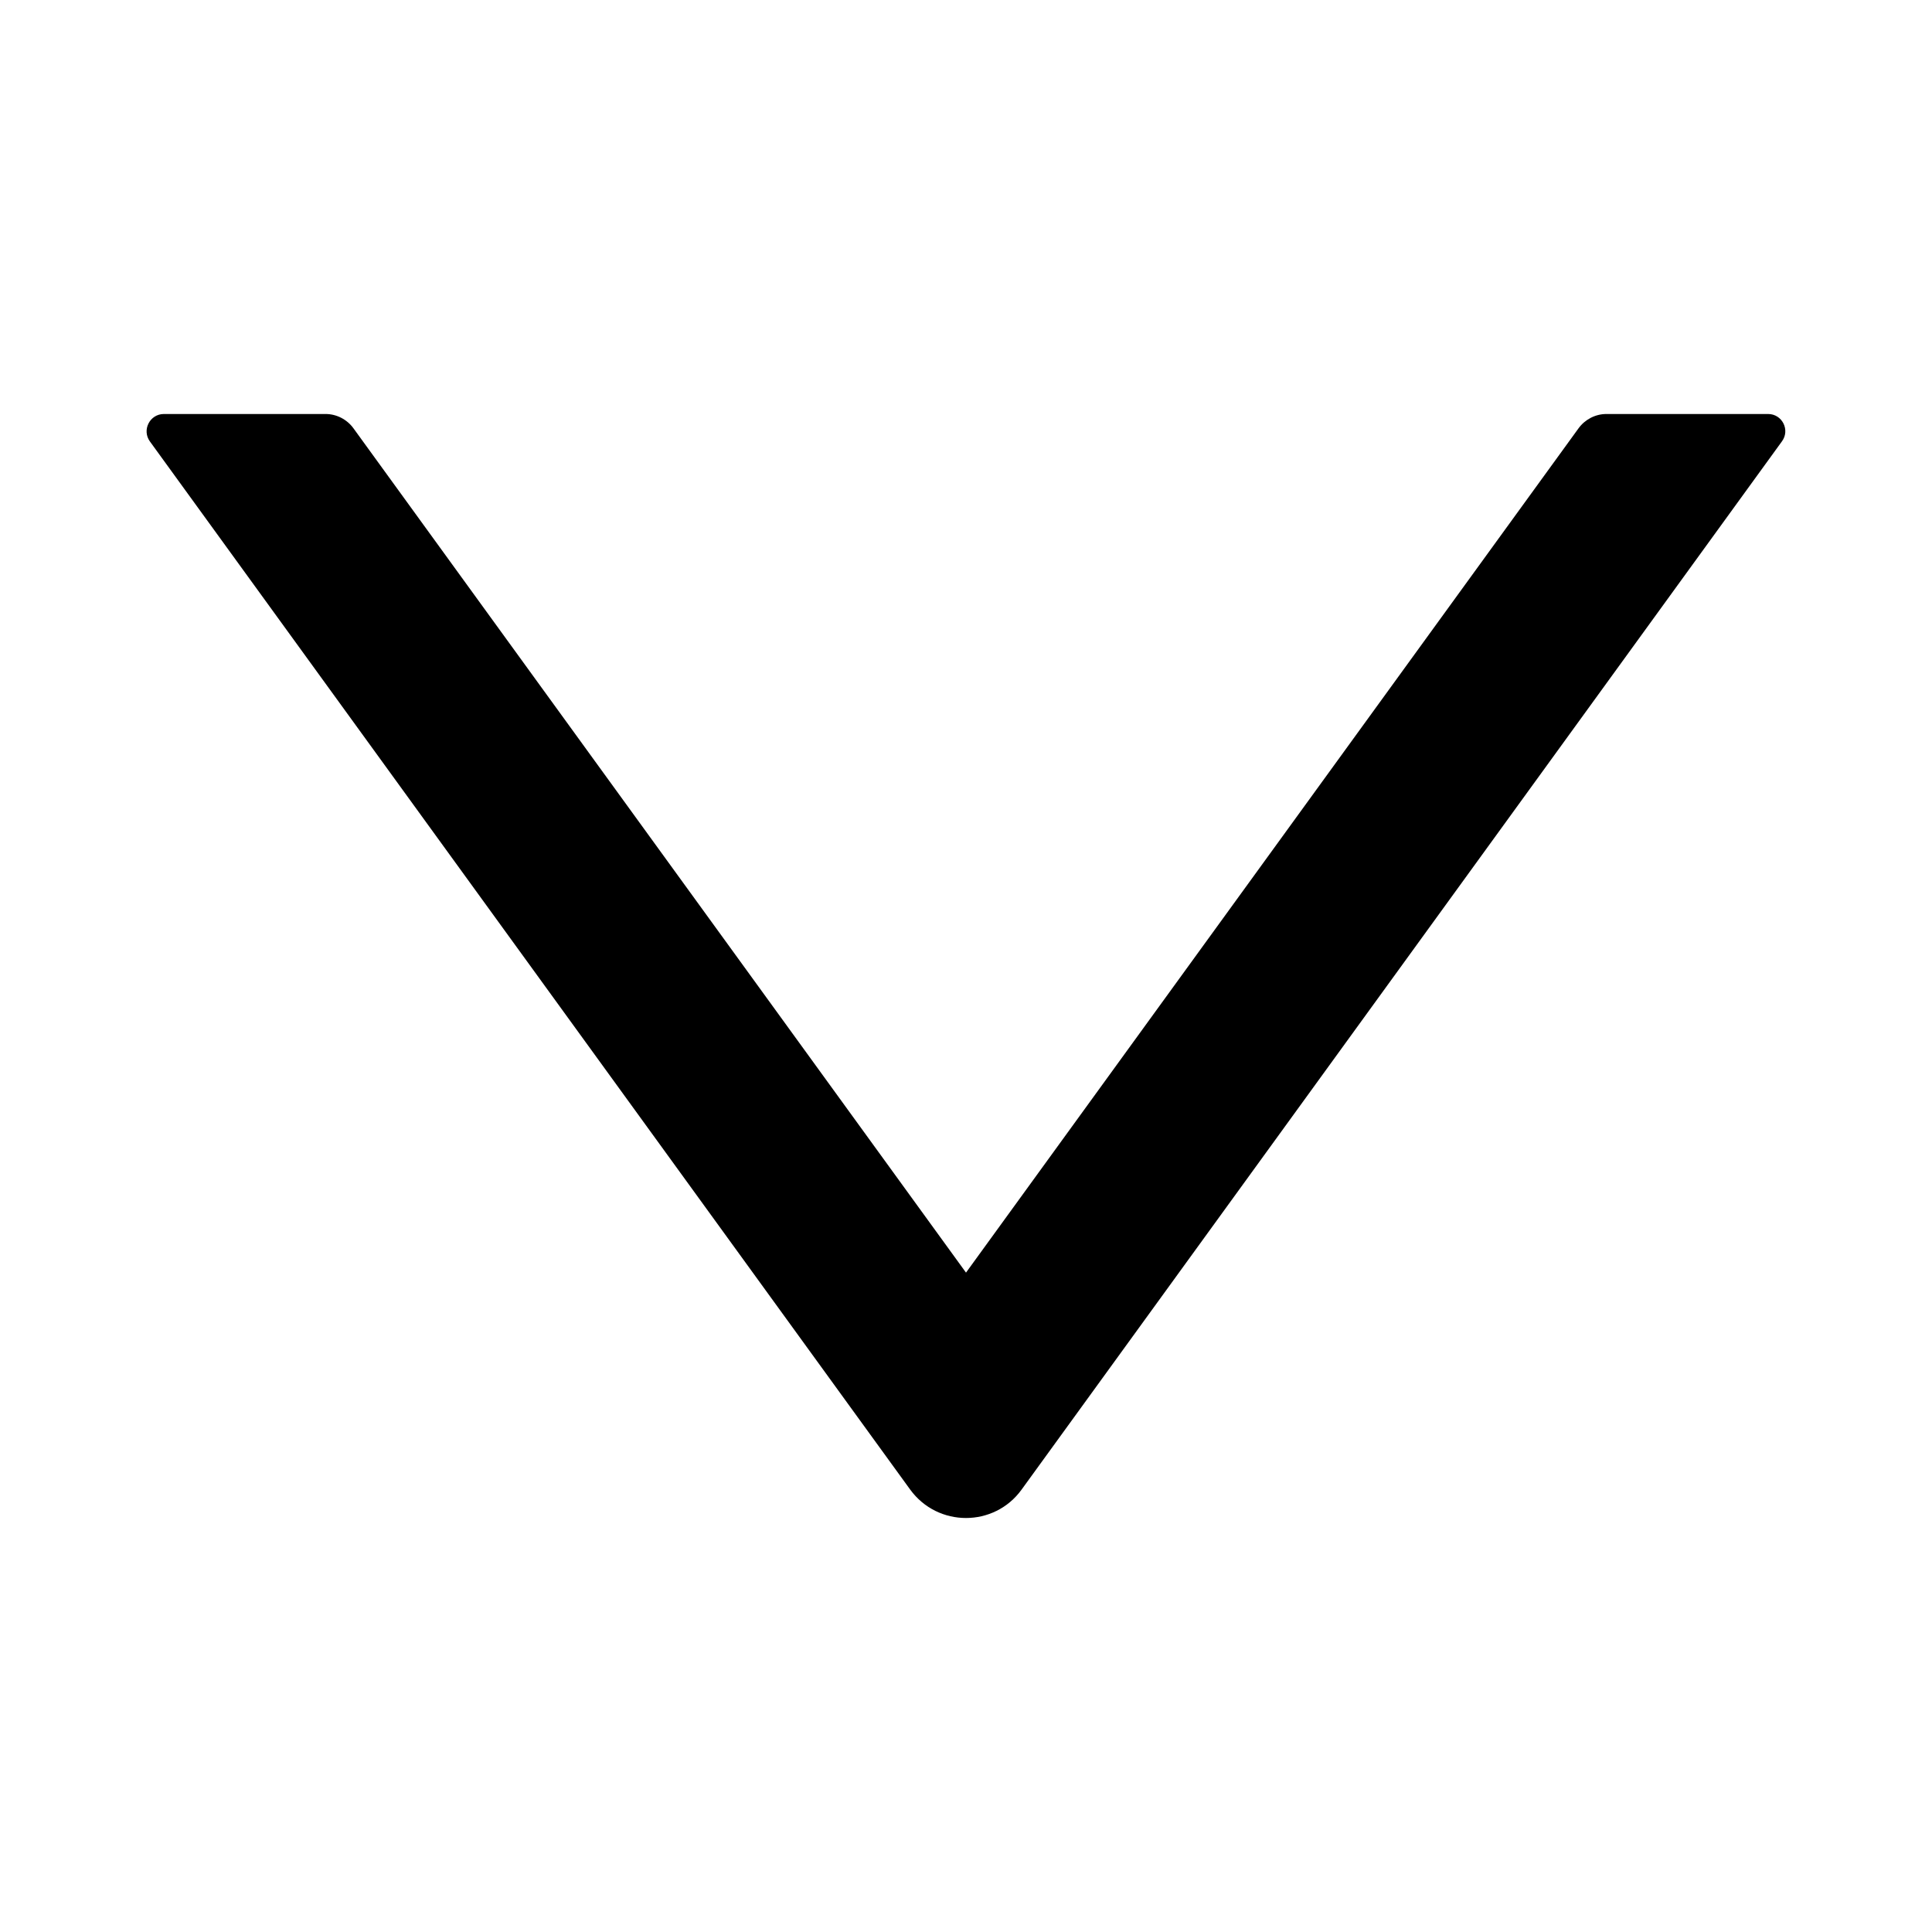
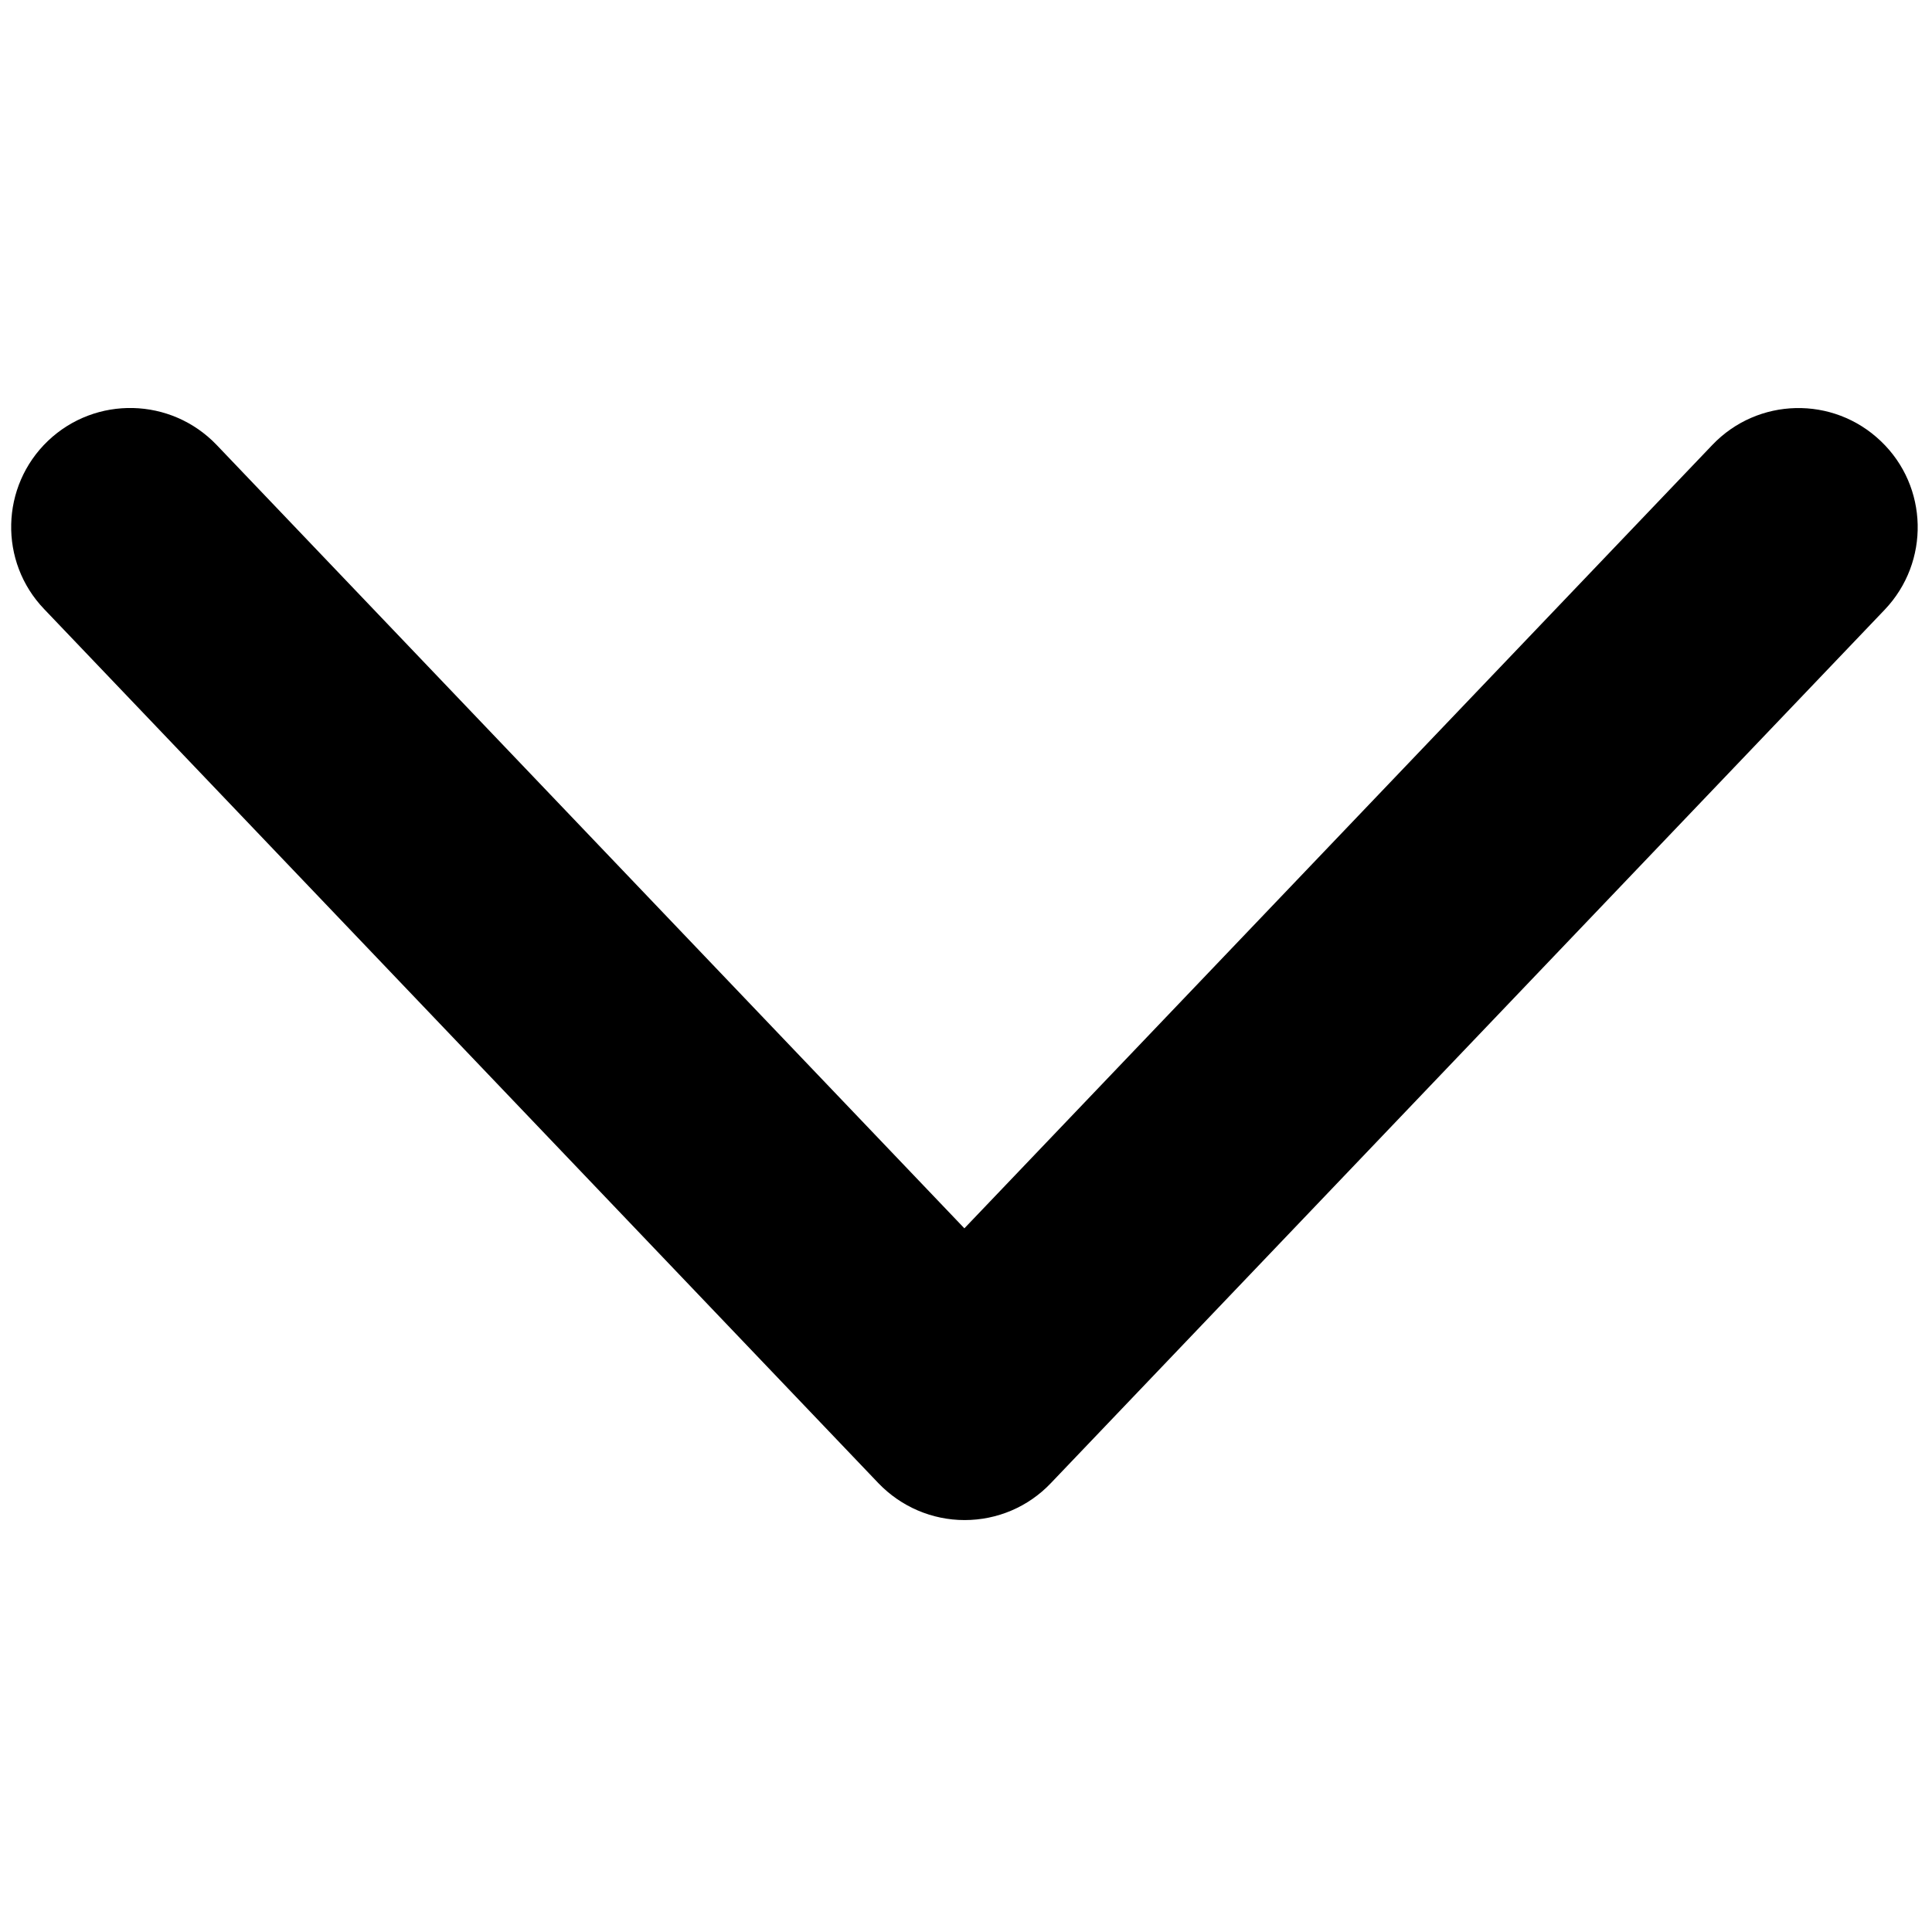
- <svg viewBox="64 64 896 896" focusable="false">
-   <path d="M884 256h-75c-5.1 0-9.9 2.5-12.9 6.6L512 654.2 227.9 262.6c-3-4.1-7.8-6.6-12.9-6.6h-75c-6.5 0-10.3 7.4-6.5 12.7l352.6 486.1c12.8 17.6 39 17.6 51.7 0l352.6-486.1c3.9-5.3.1-12.7-6.4-12.7z" />
+ <svg xmlns="http://www.w3.org/2000/svg" t="1614152498929" class="icon" viewBox="0 0 1024 1024" version="1.1" p-id="23268" data-spm-anchor-id="a313x.7781069.0.i5" width="128" height="128">
+   <path d="M25.418 233.673c25.28-24.053 65.164-23.071 89.34 2.086l396.383 415.282 396.383-415.159c24.053-25.28 64.059-26.262 89.34-2.086 25.28 24.053 26.139 64.059 2.086 89.34l-442.035 463.02c-11.904 12.517-28.348 19.512-45.652 19.512-17.303 0-33.748-7.118-45.652-19.512L23.455 322.89c-24.176-25.157-23.194-65.164 1.964-89.217z" p-id="23269" />
</svg>
